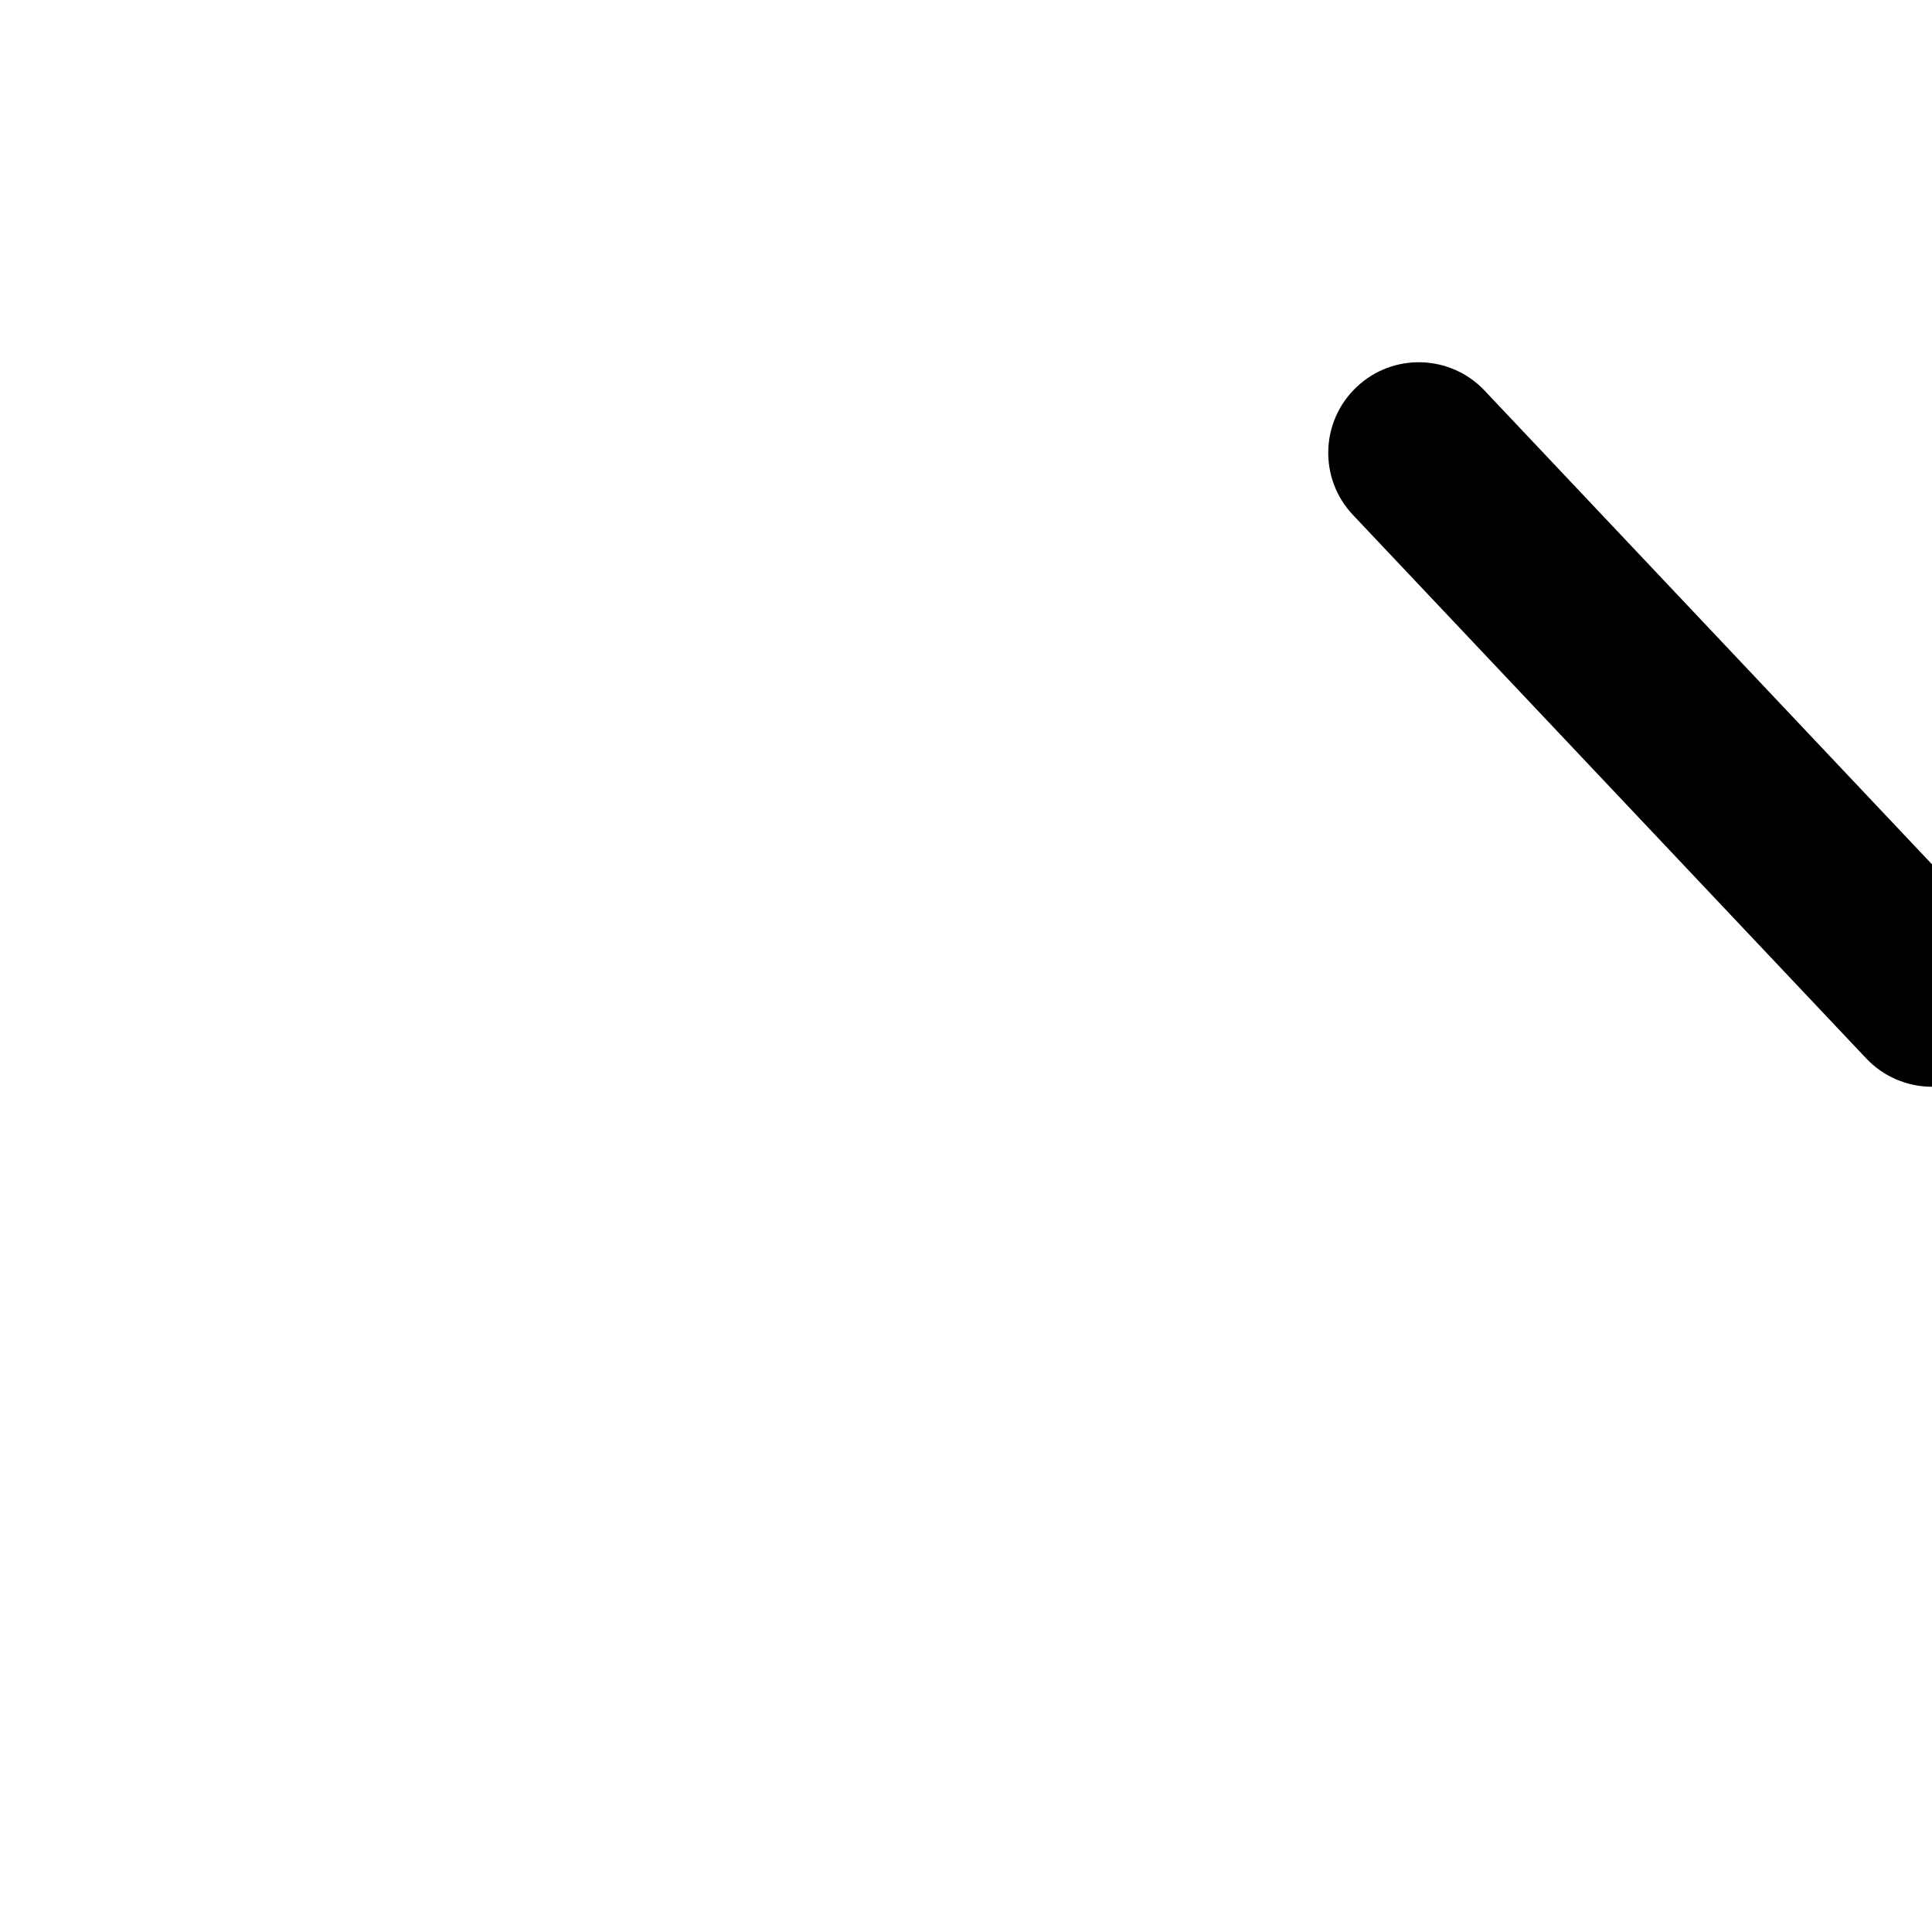
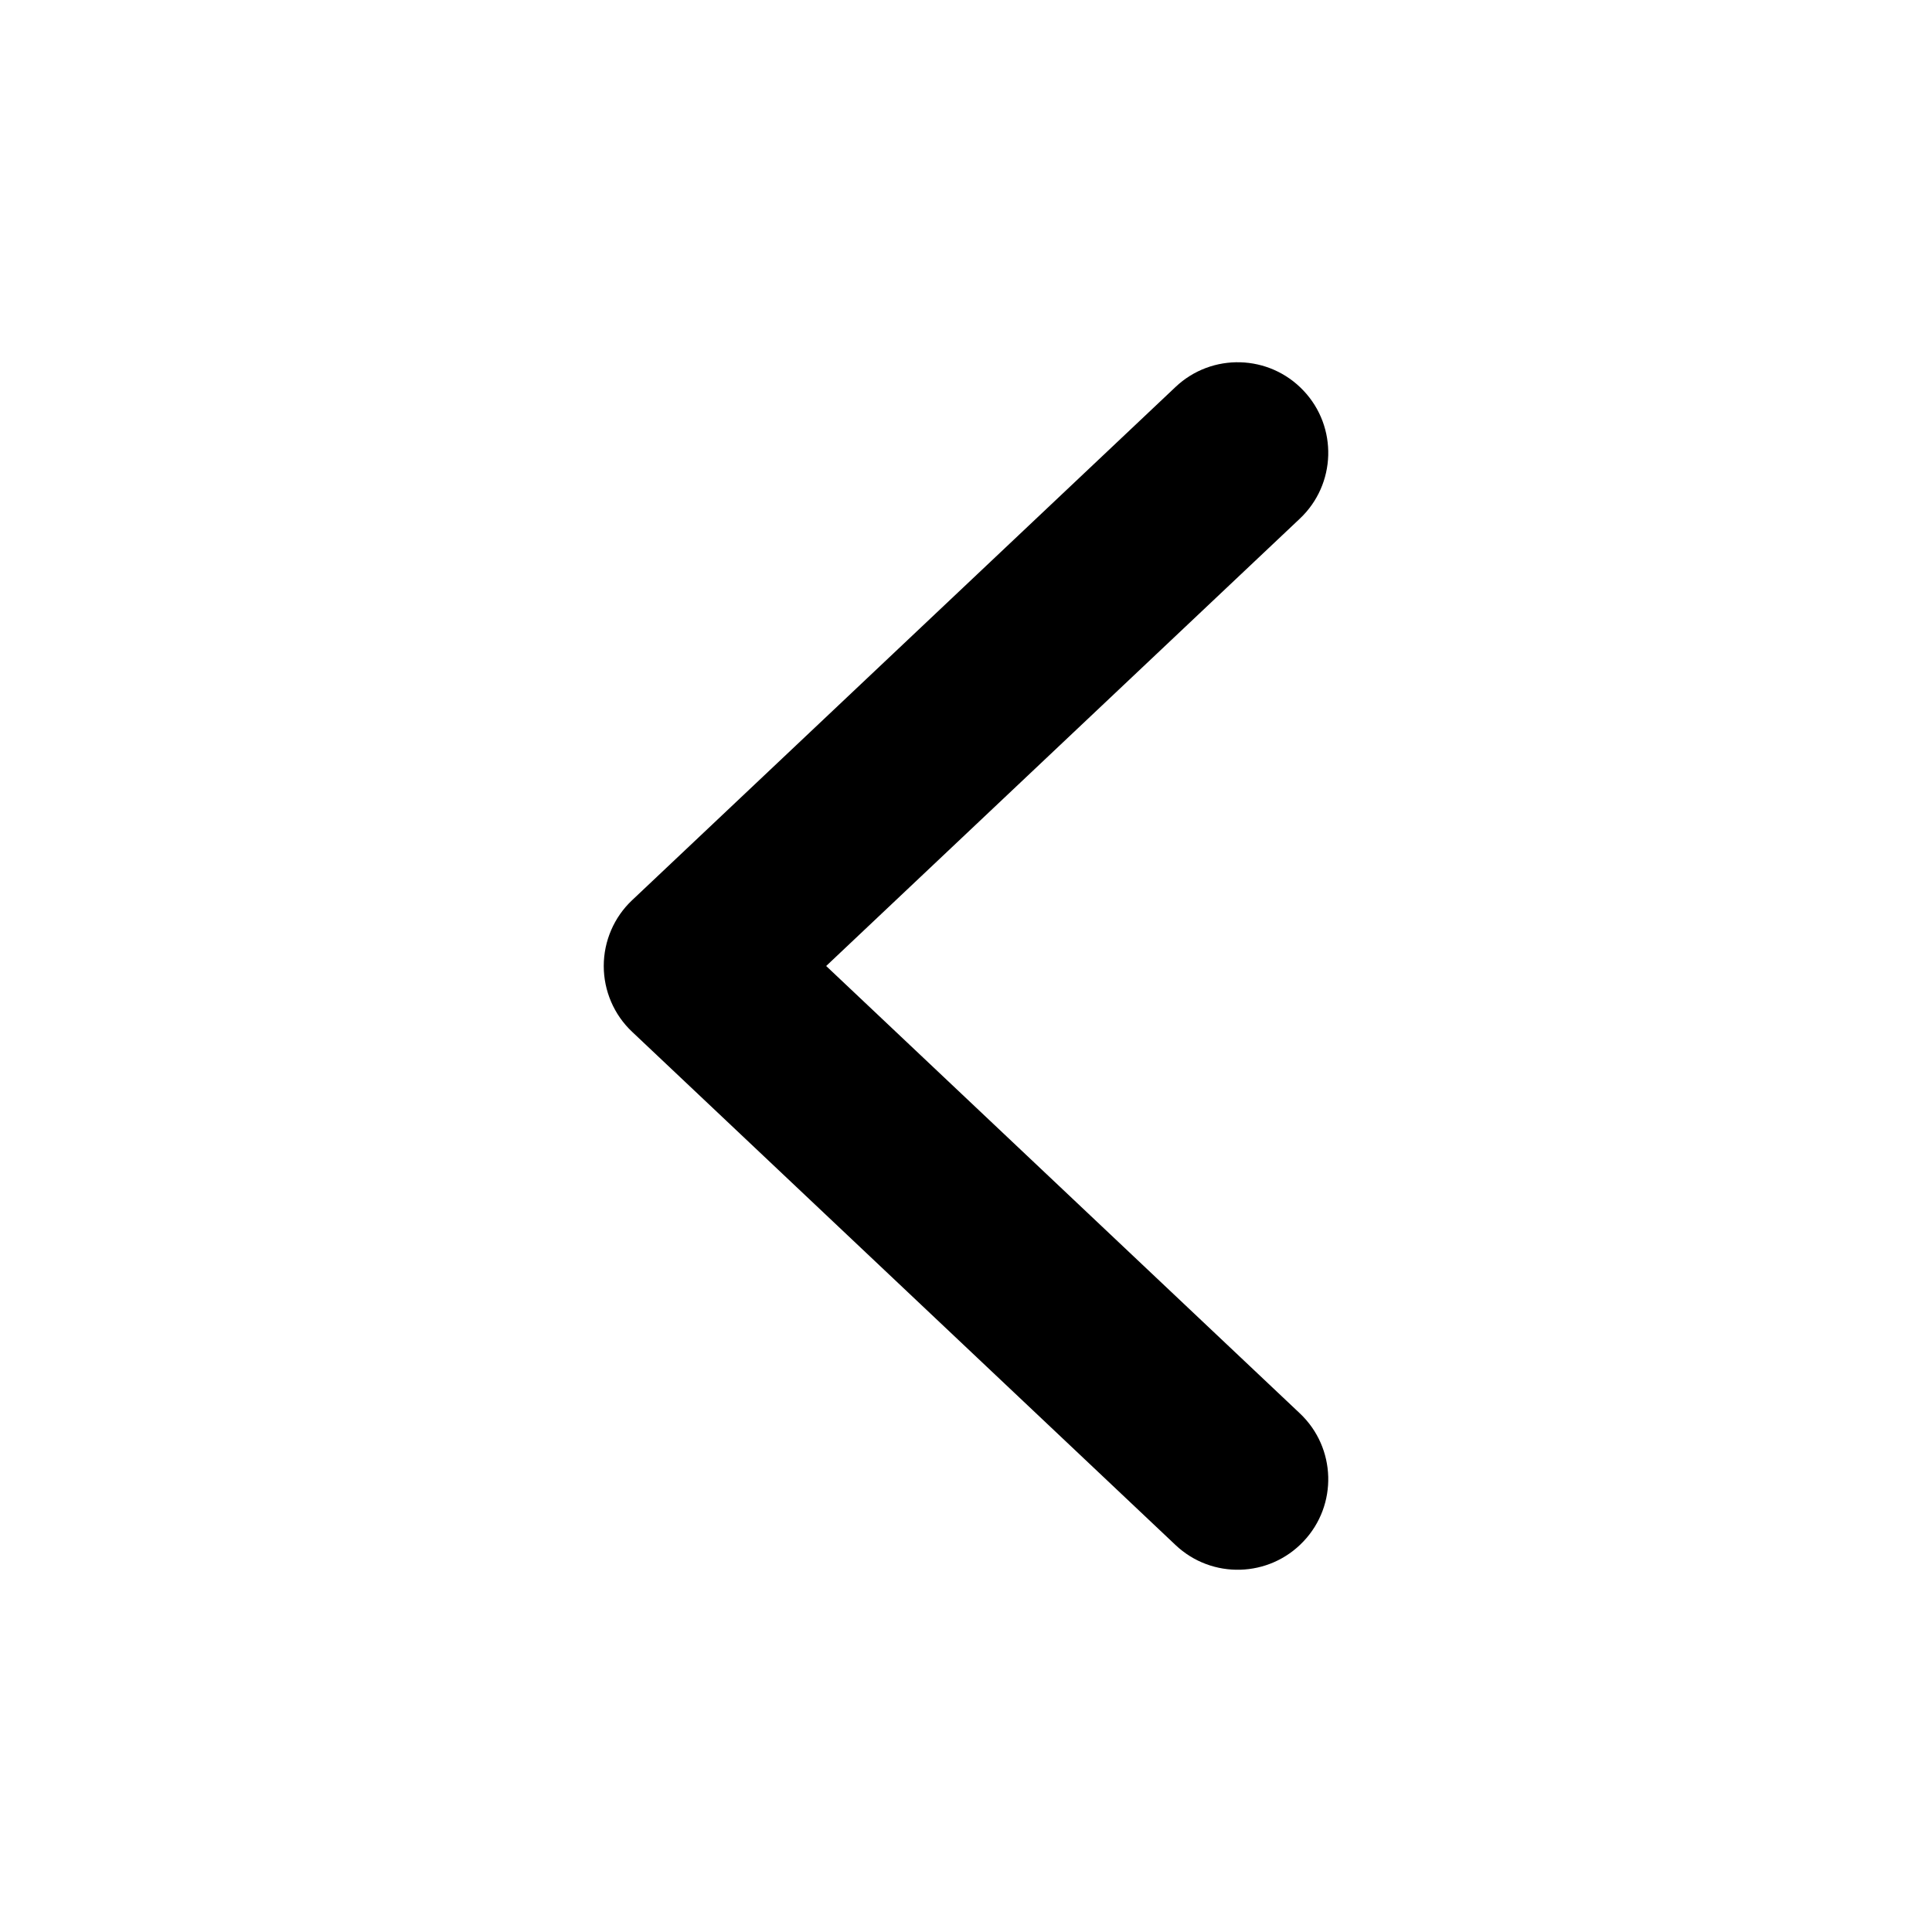
<svg xmlns="http://www.w3.org/2000/svg" viewBox="0 0 16 16" width="16" height="16" fill="currentColor">
-   <g transform="translate(11, 2.999998)">
-     <path d="M0.235 0.205C0.536 -0.08 1.011 -0.066 1.295 0.235L5 4.158L8.705 0.235C8.989 -0.066 9.464 -0.08 9.765 0.205C10.066 0.489 10.08 0.964 9.795 1.265L5.545 5.765C5.404 5.915 5.206 6 5 6C4.794 6 4.596 5.915 4.455 5.765L0.205 1.265C-0.08 0.964 -0.066 0.489 0.235 0.205Z" fill-rule="EVENODD" />
+   <g transform="translate(5, 2.999998)">
+     <path d="M5.795 0.235C6.08 0.536 6.066 1.011 5.765 1.295L1.842 5L5.765 8.705C6.066 8.989 6.08 9.464 5.795 9.765C5.511 10.066 5.036 10.08 4.735 9.795L0.235 5.545C0.085 5.404 -9.01969e-09 5.206 0 5C9.01969e-09 4.794 0.085 4.596 0.235 4.455L4.735 0.205C5.036 -0.08 5.511 -0.066 5.795 0.235Z" fill-rule="EVENODD" />
  </g>
</svg>
